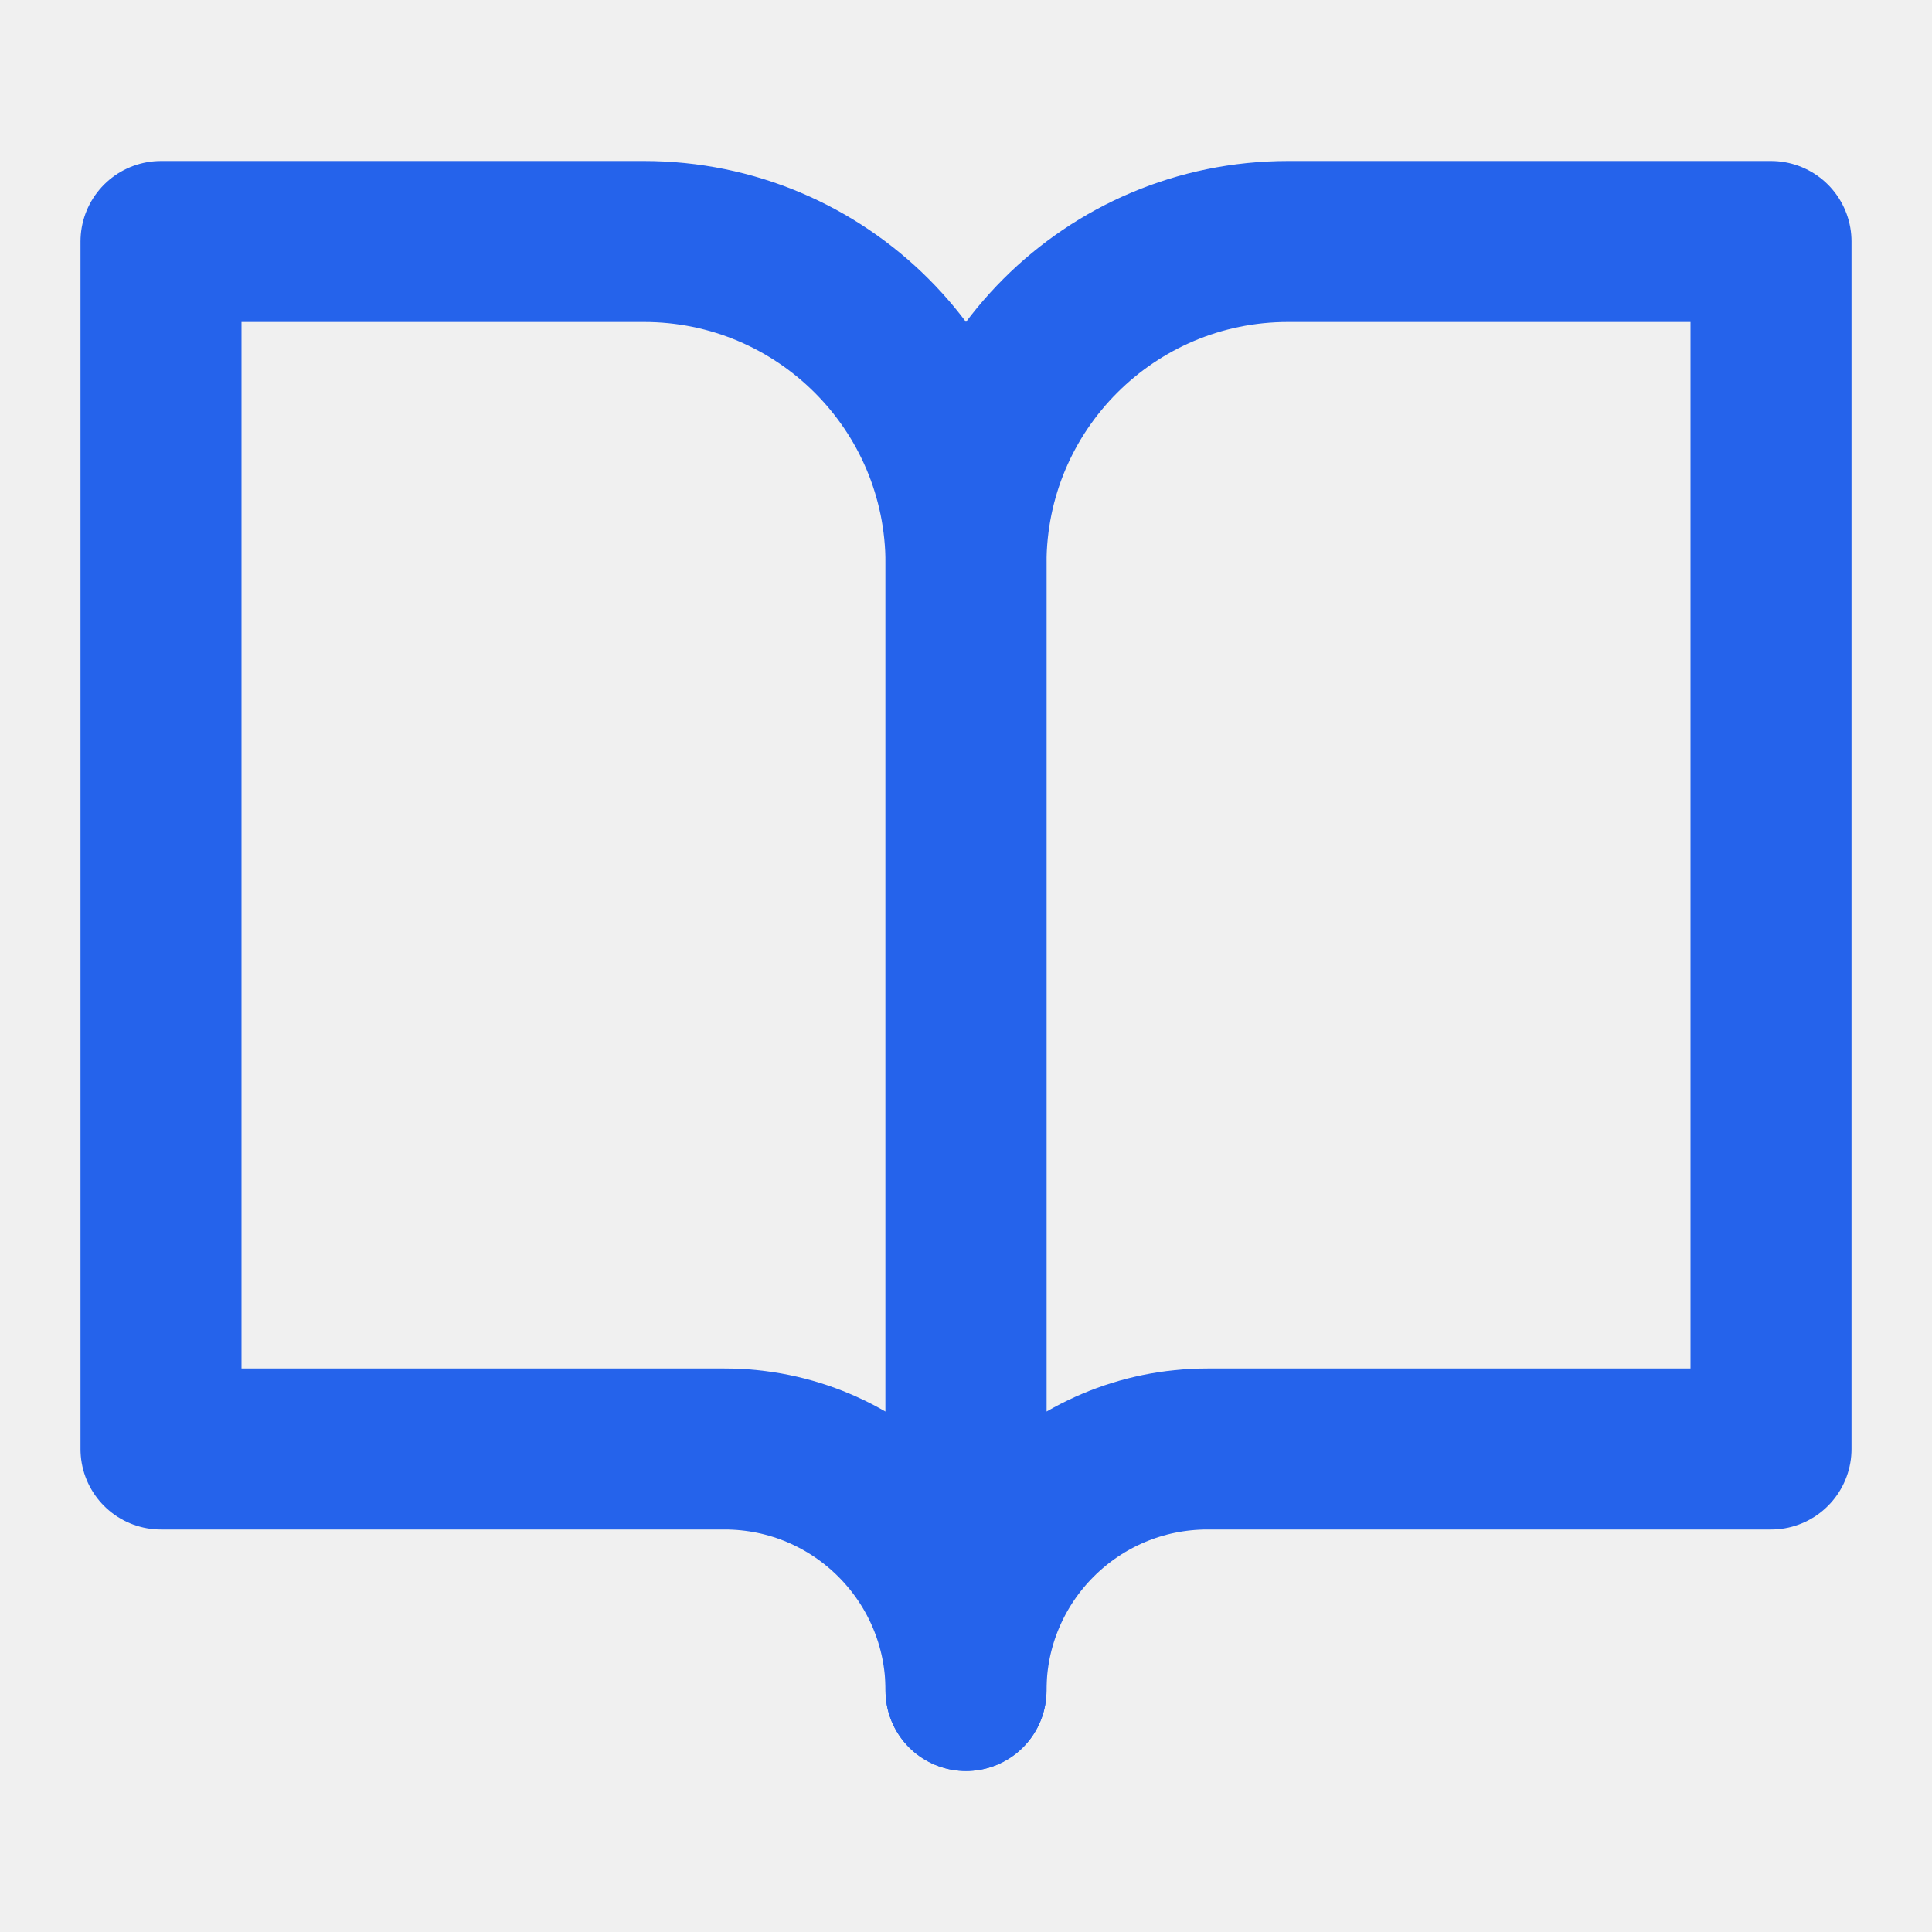
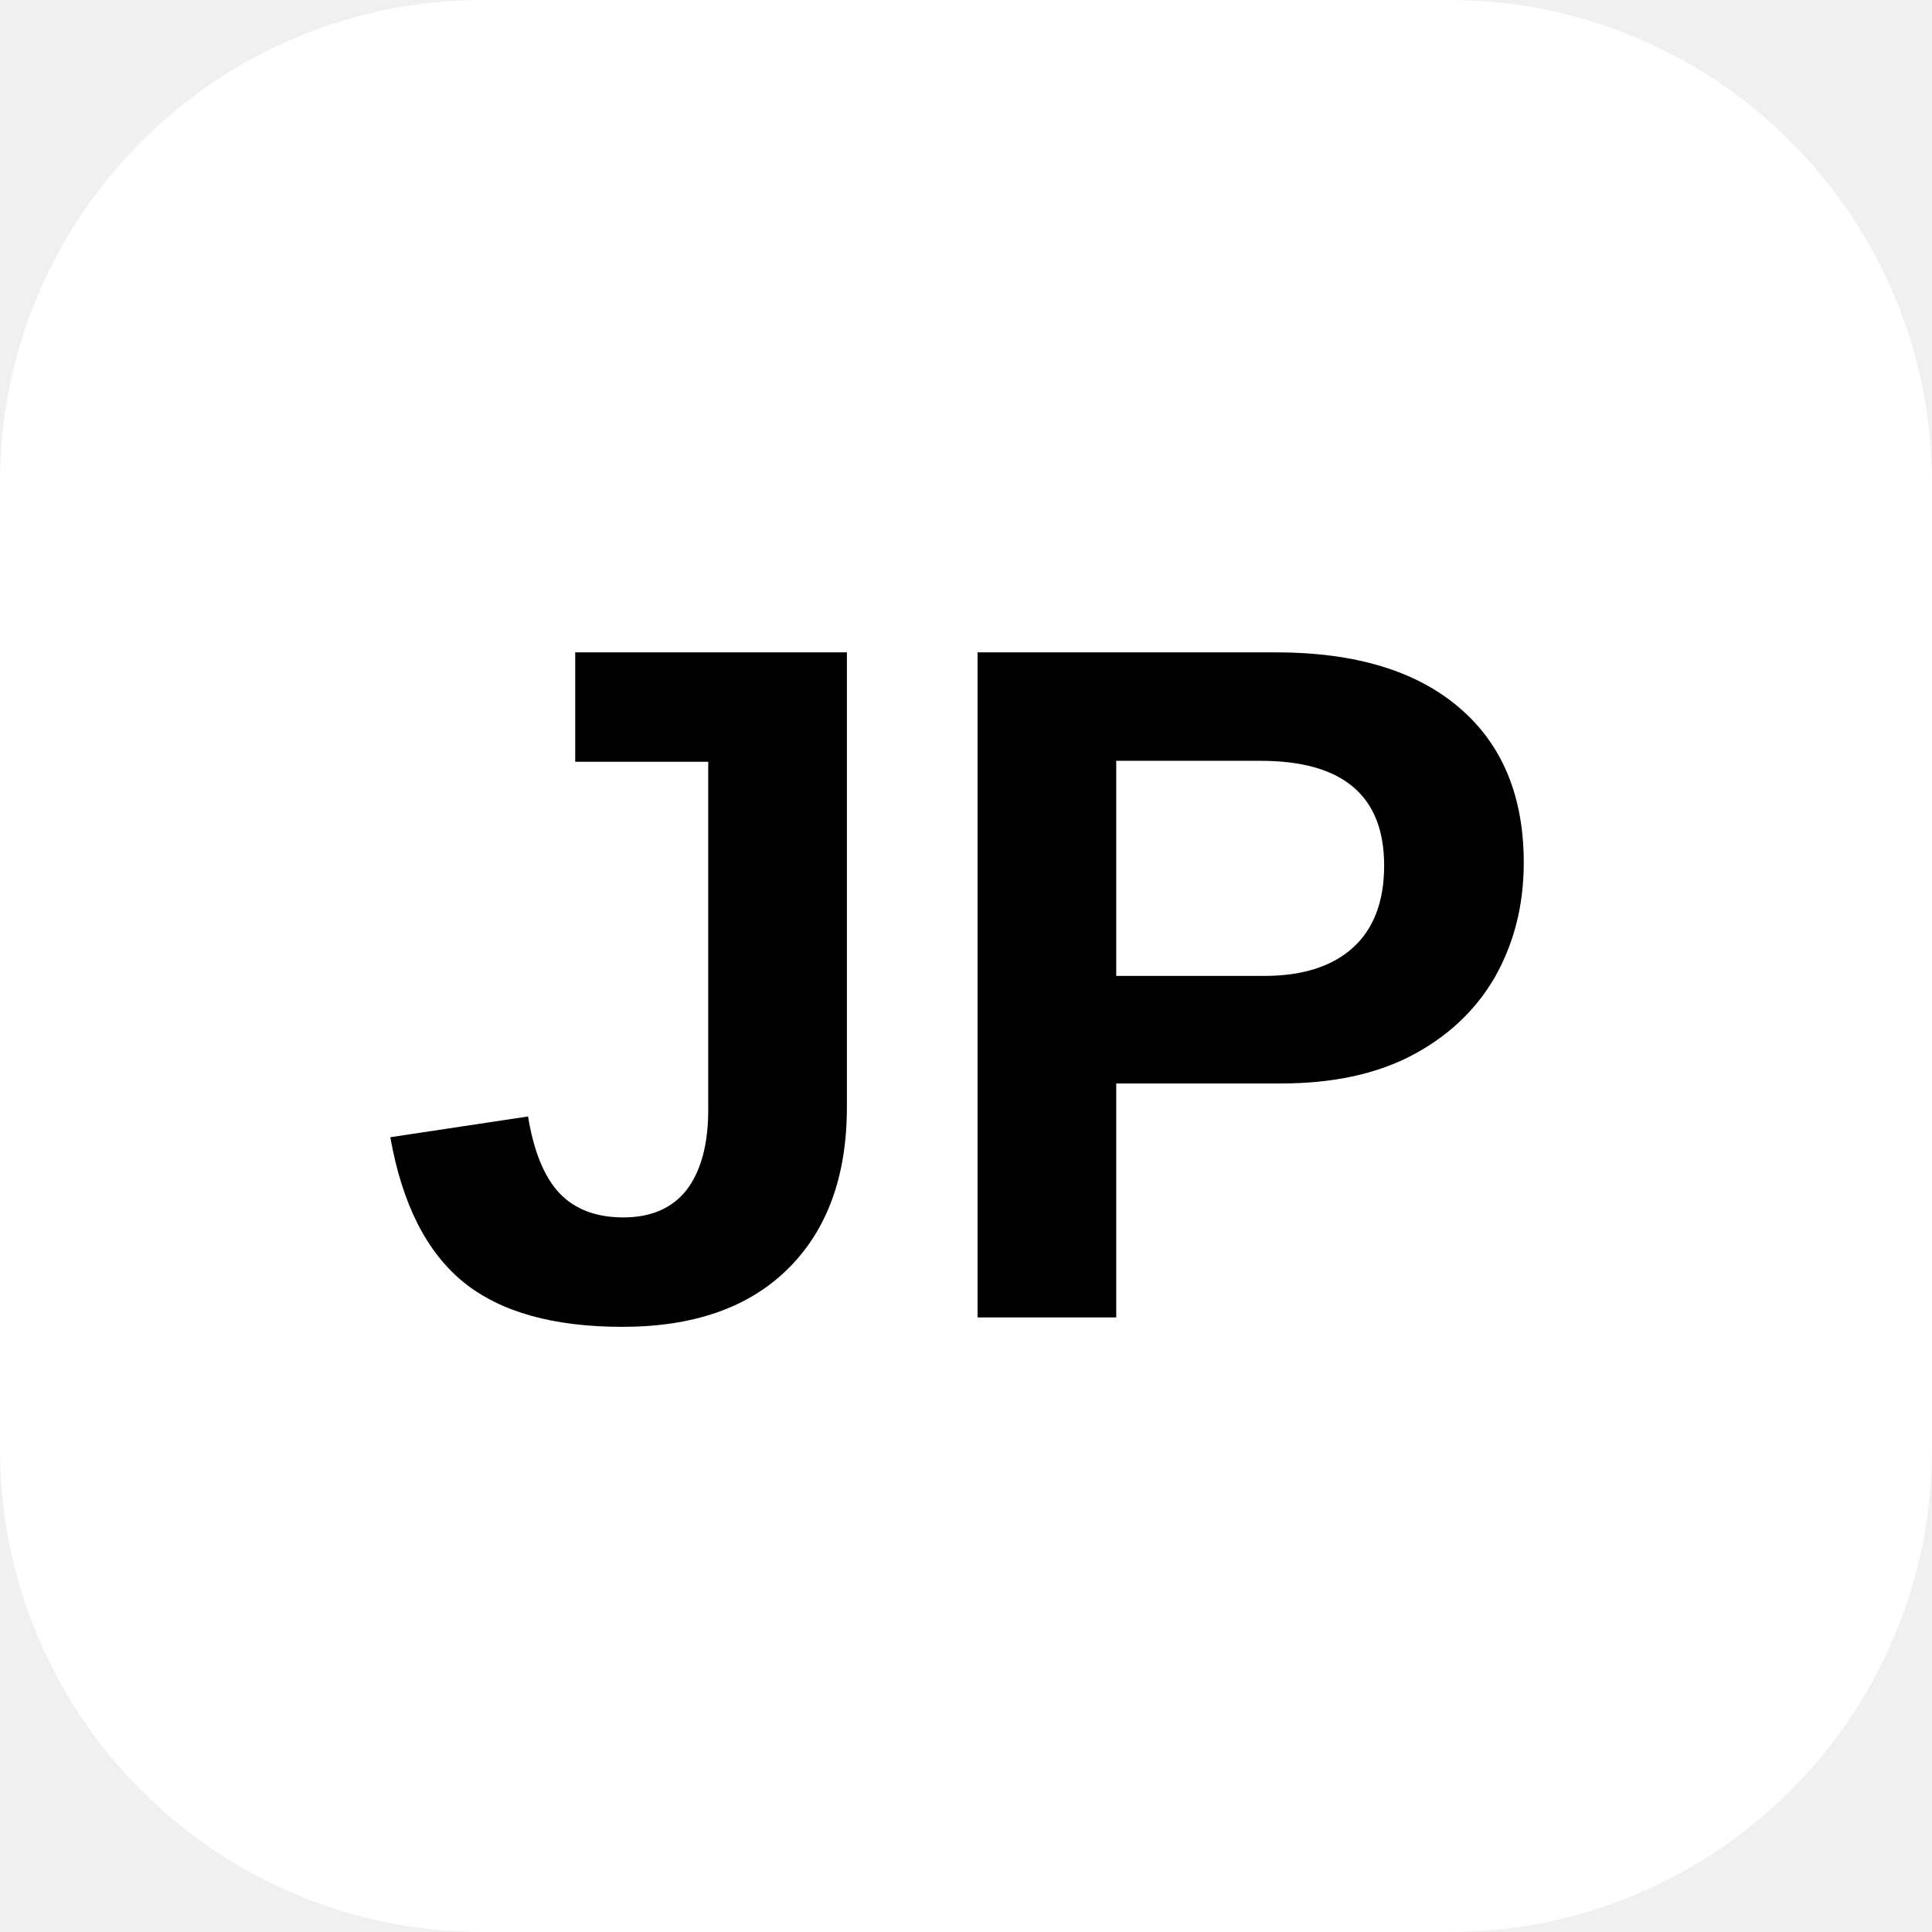
- <svg xmlns="http://www.w3.org/2000/svg" width="32" height="32" viewBox="0 0 24 24" fill="none" stroke="#2563eb" stroke-width="2" stroke-linecap="round" stroke-linejoin="round">
-   <path d="M2 3h6a4 4 0 0 1 4 4v14a3 3 0 0 0-3-3H2z" />
-   <path d="M22 3h-6a4 4 0 0 0-4 4v14a3 3 0 0 1 3-3h7z" />
+ <svg xmlns="http://www.w3.org/2000/svg" width="32" height="32" viewBox="0 0 32 32">
+   <style>
+     @media (prefers-color-scheme: dark) {
+       #background { fill: #000000; }
+       #text { fill: #ffffff; }
+     }
+     @media (prefers-color-scheme: light) {
+       #background { fill: #ffffff; }
+       #text { fill: #000000; }
+     }
+   </style>
+   <rect id="background" width="32" height="32" rx="8" fill="white" />
+   <text id="text" x="50%" y="54%" font-family="Arial, Helvetica, sans-serif" font-size="16" font-weight="bold" text-anchor="middle" dominant-baseline="middle" fill="black">JP</text>
</svg>
